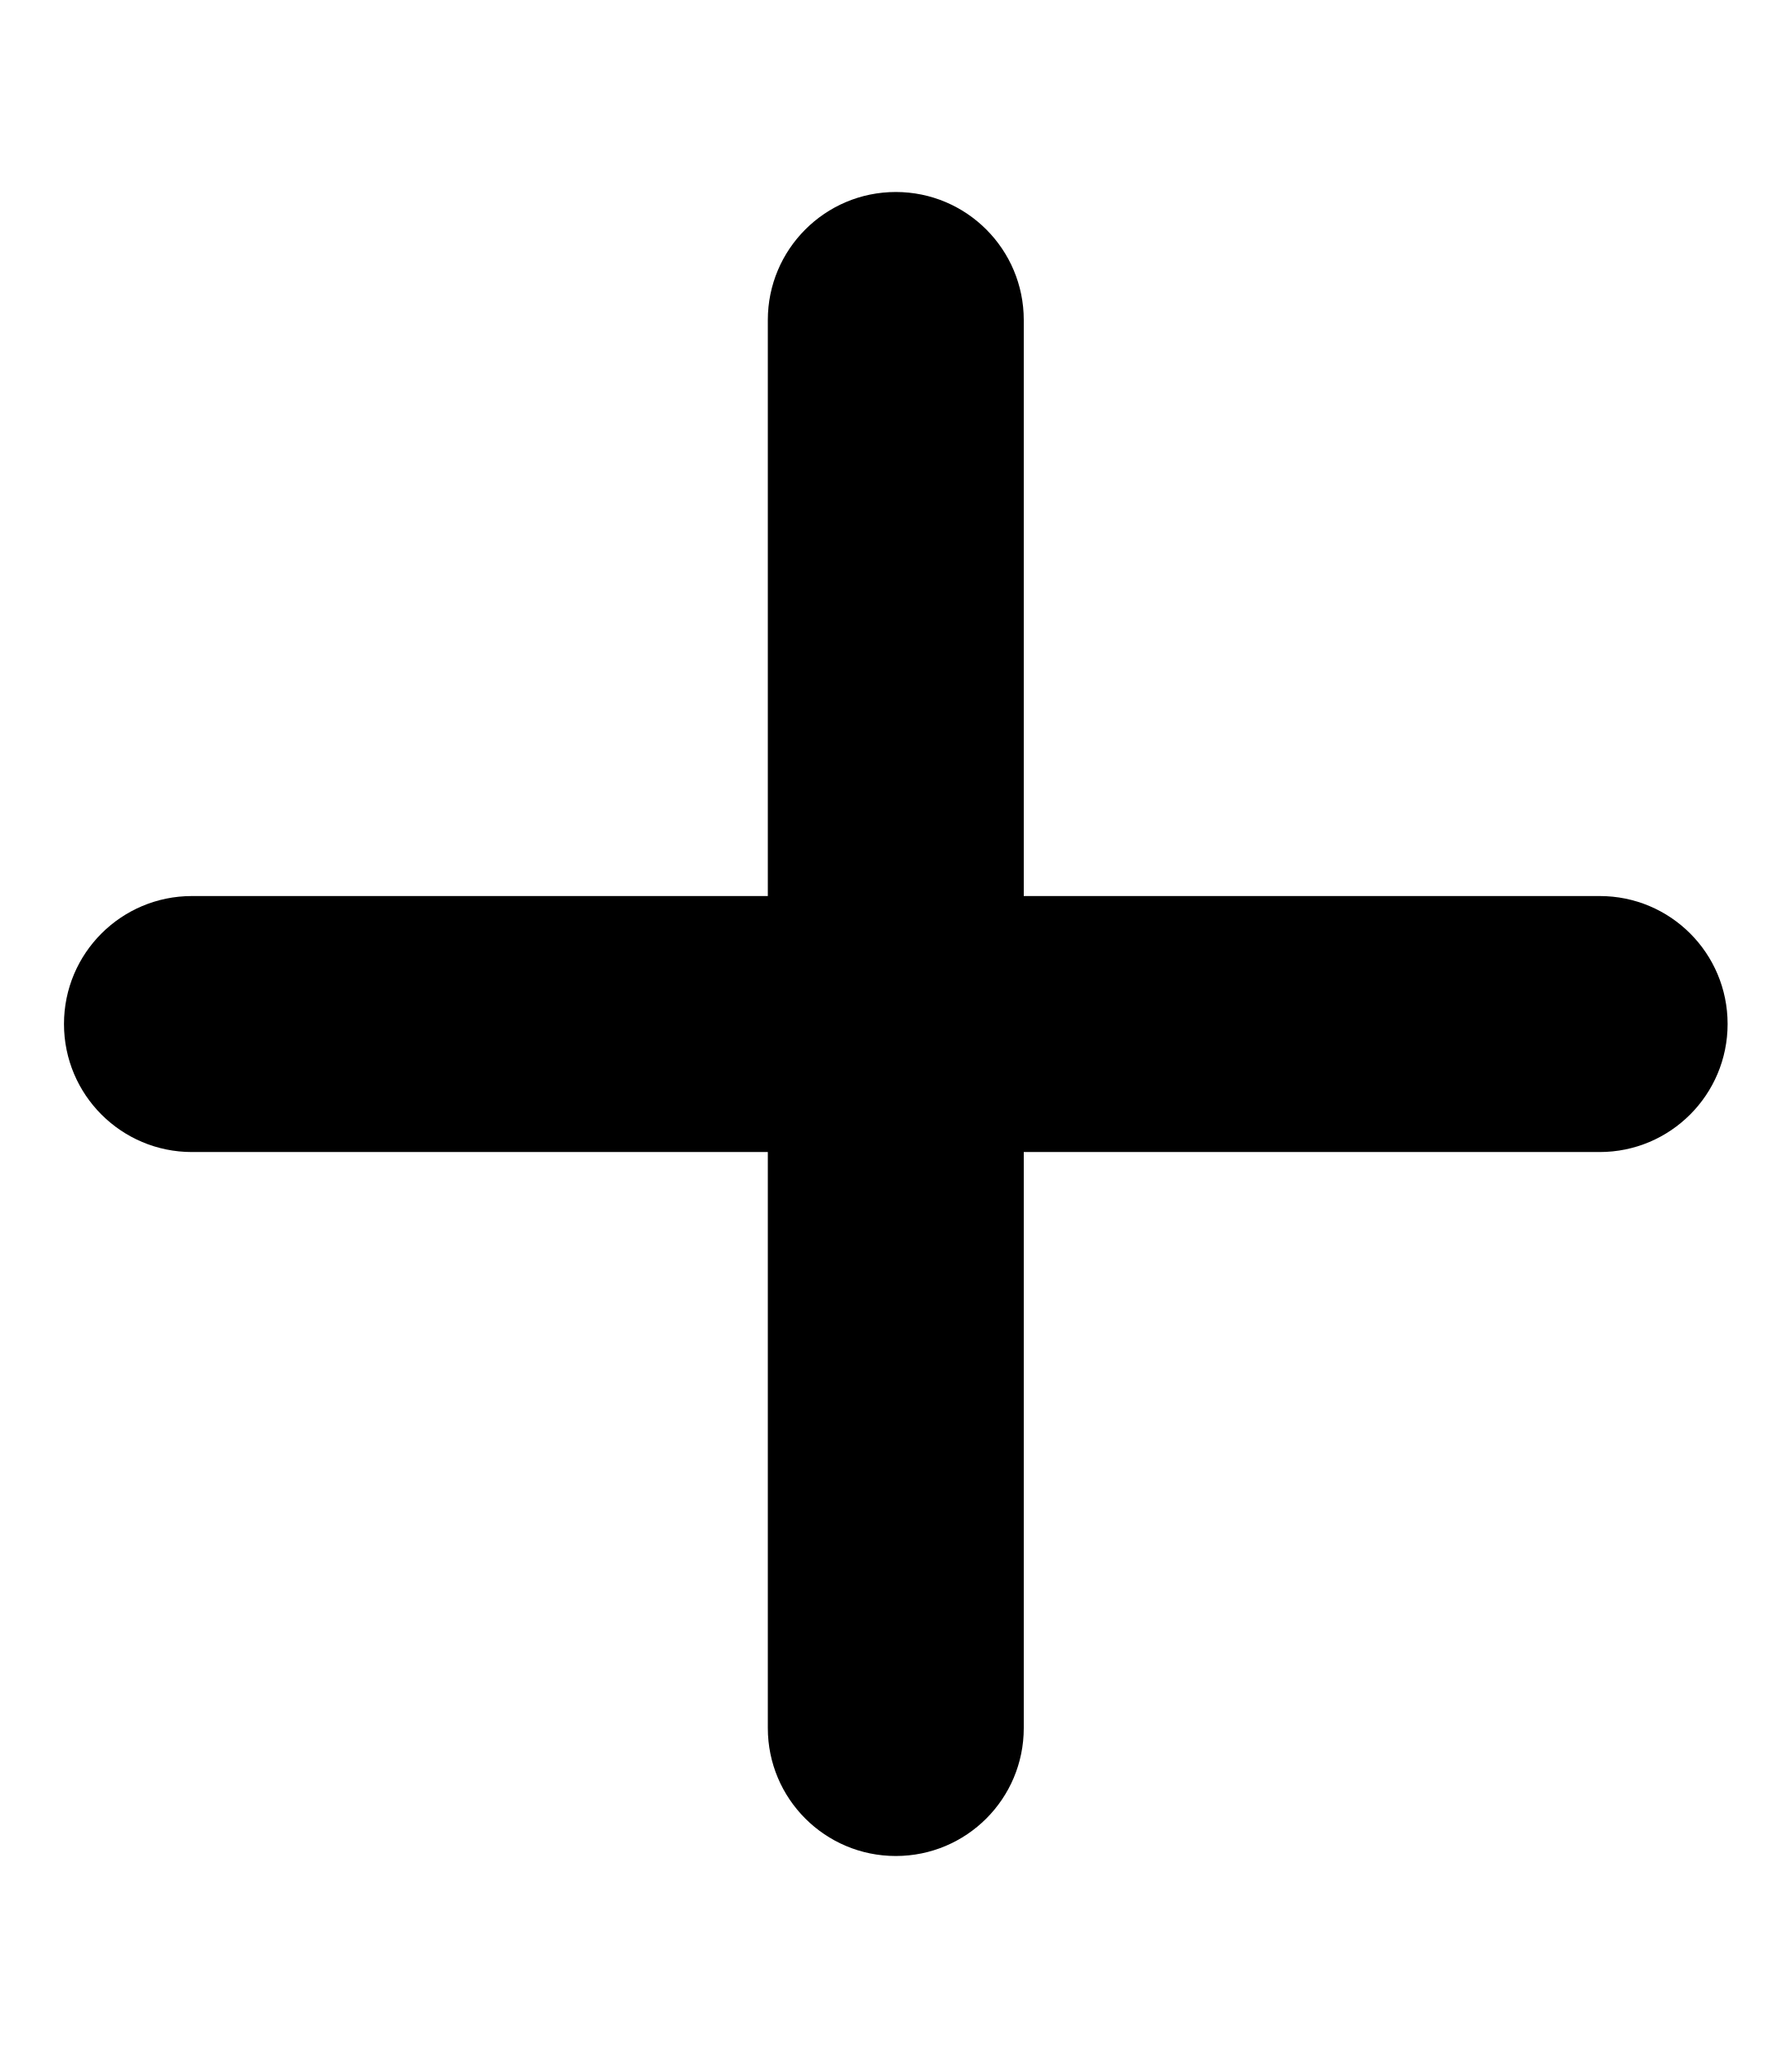
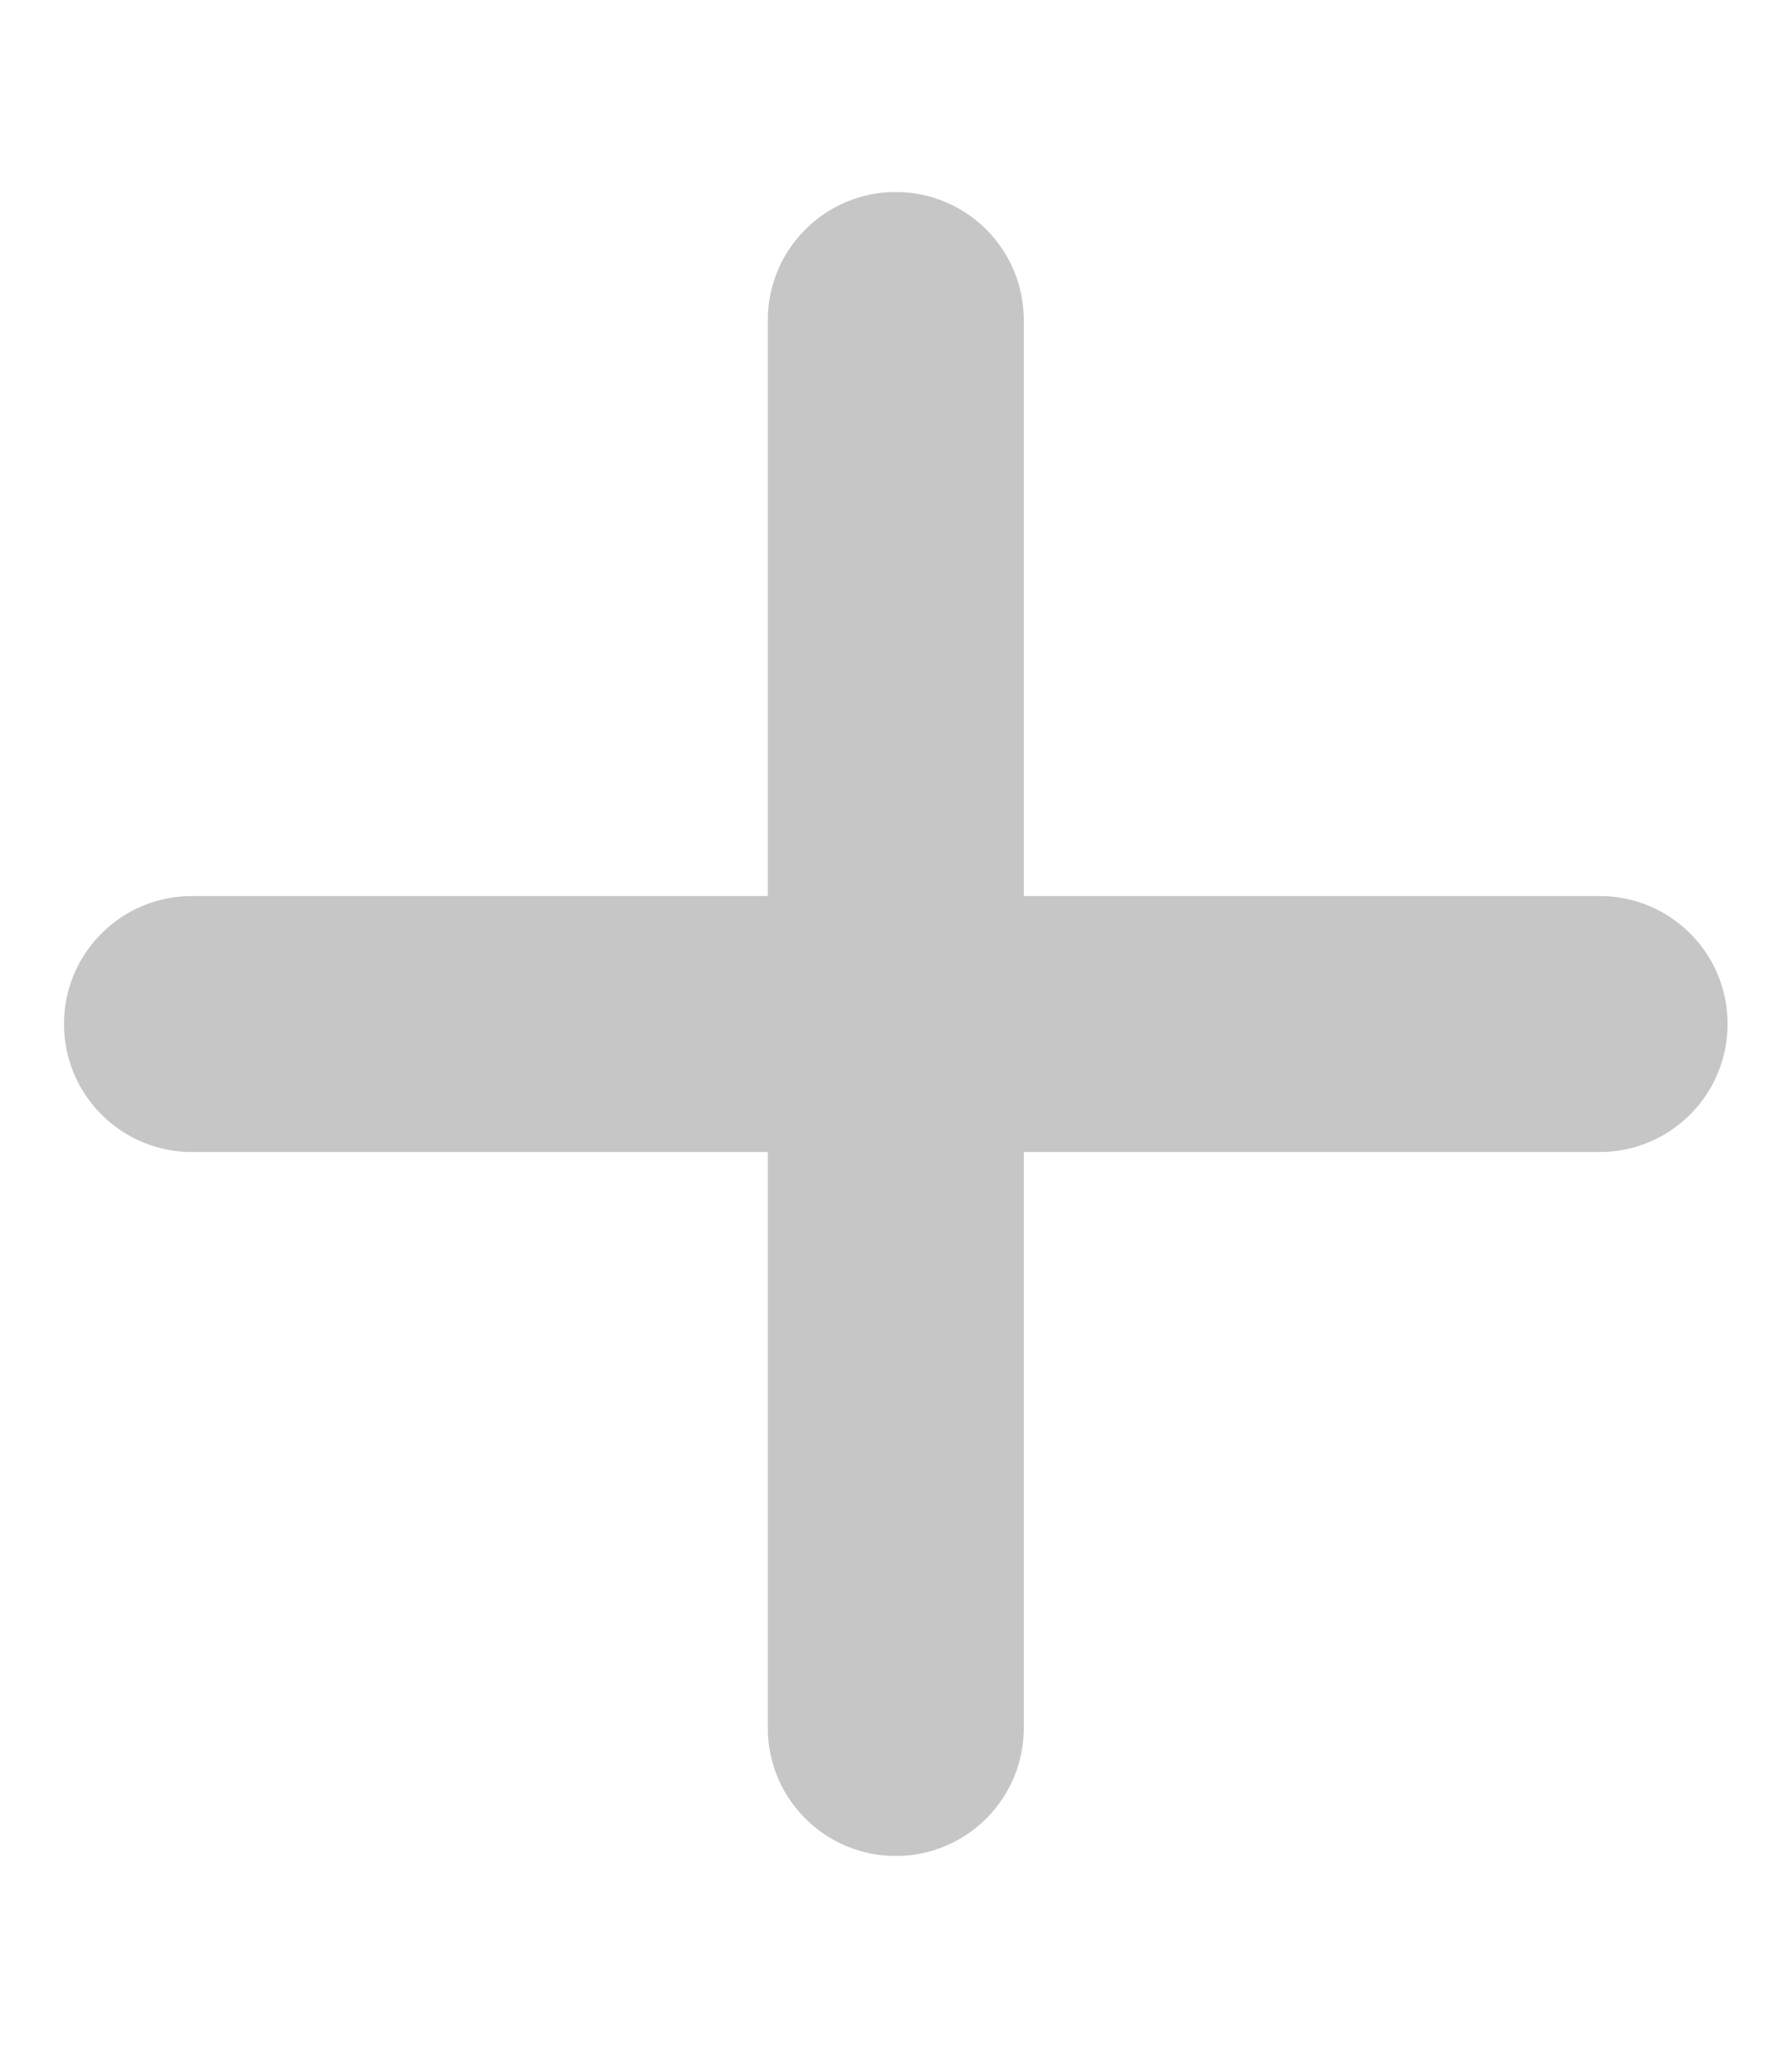
<svg xmlns="http://www.w3.org/2000/svg" viewBox="0 0 448 512">
-   <path d="M432 256c0 17.69-14.33 32.01-32 32.01H256v144c0 17.69-14.33 31.99-32 31.99s-32-14.3-32-31.99v-144H48c-17.67 0-32-14.32-32-32.01s14.33-31.99 32-31.99H192v-144c0-17.69 14.33-32.01 32-32.01s32 14.32 32 32.01v144h144C417.7 224 432 238.3 432 256z" />
+   <path style="fill:#c6c6c6" d="M432 256c0 17.69-14.33 32.01-32 32.01H256v144c0 17.69-14.33 31.99-32 31.99s-32-14.3-32-31.99v-144H48c-17.67 0-32-14.32-32-32.01s14.33-31.99 32-31.99H192v-144c0-17.69 14.33-32.01 32-32.01s32 14.32 32 32.01v144h144C417.7 224 432 238.3 432 256z" />
</svg>
